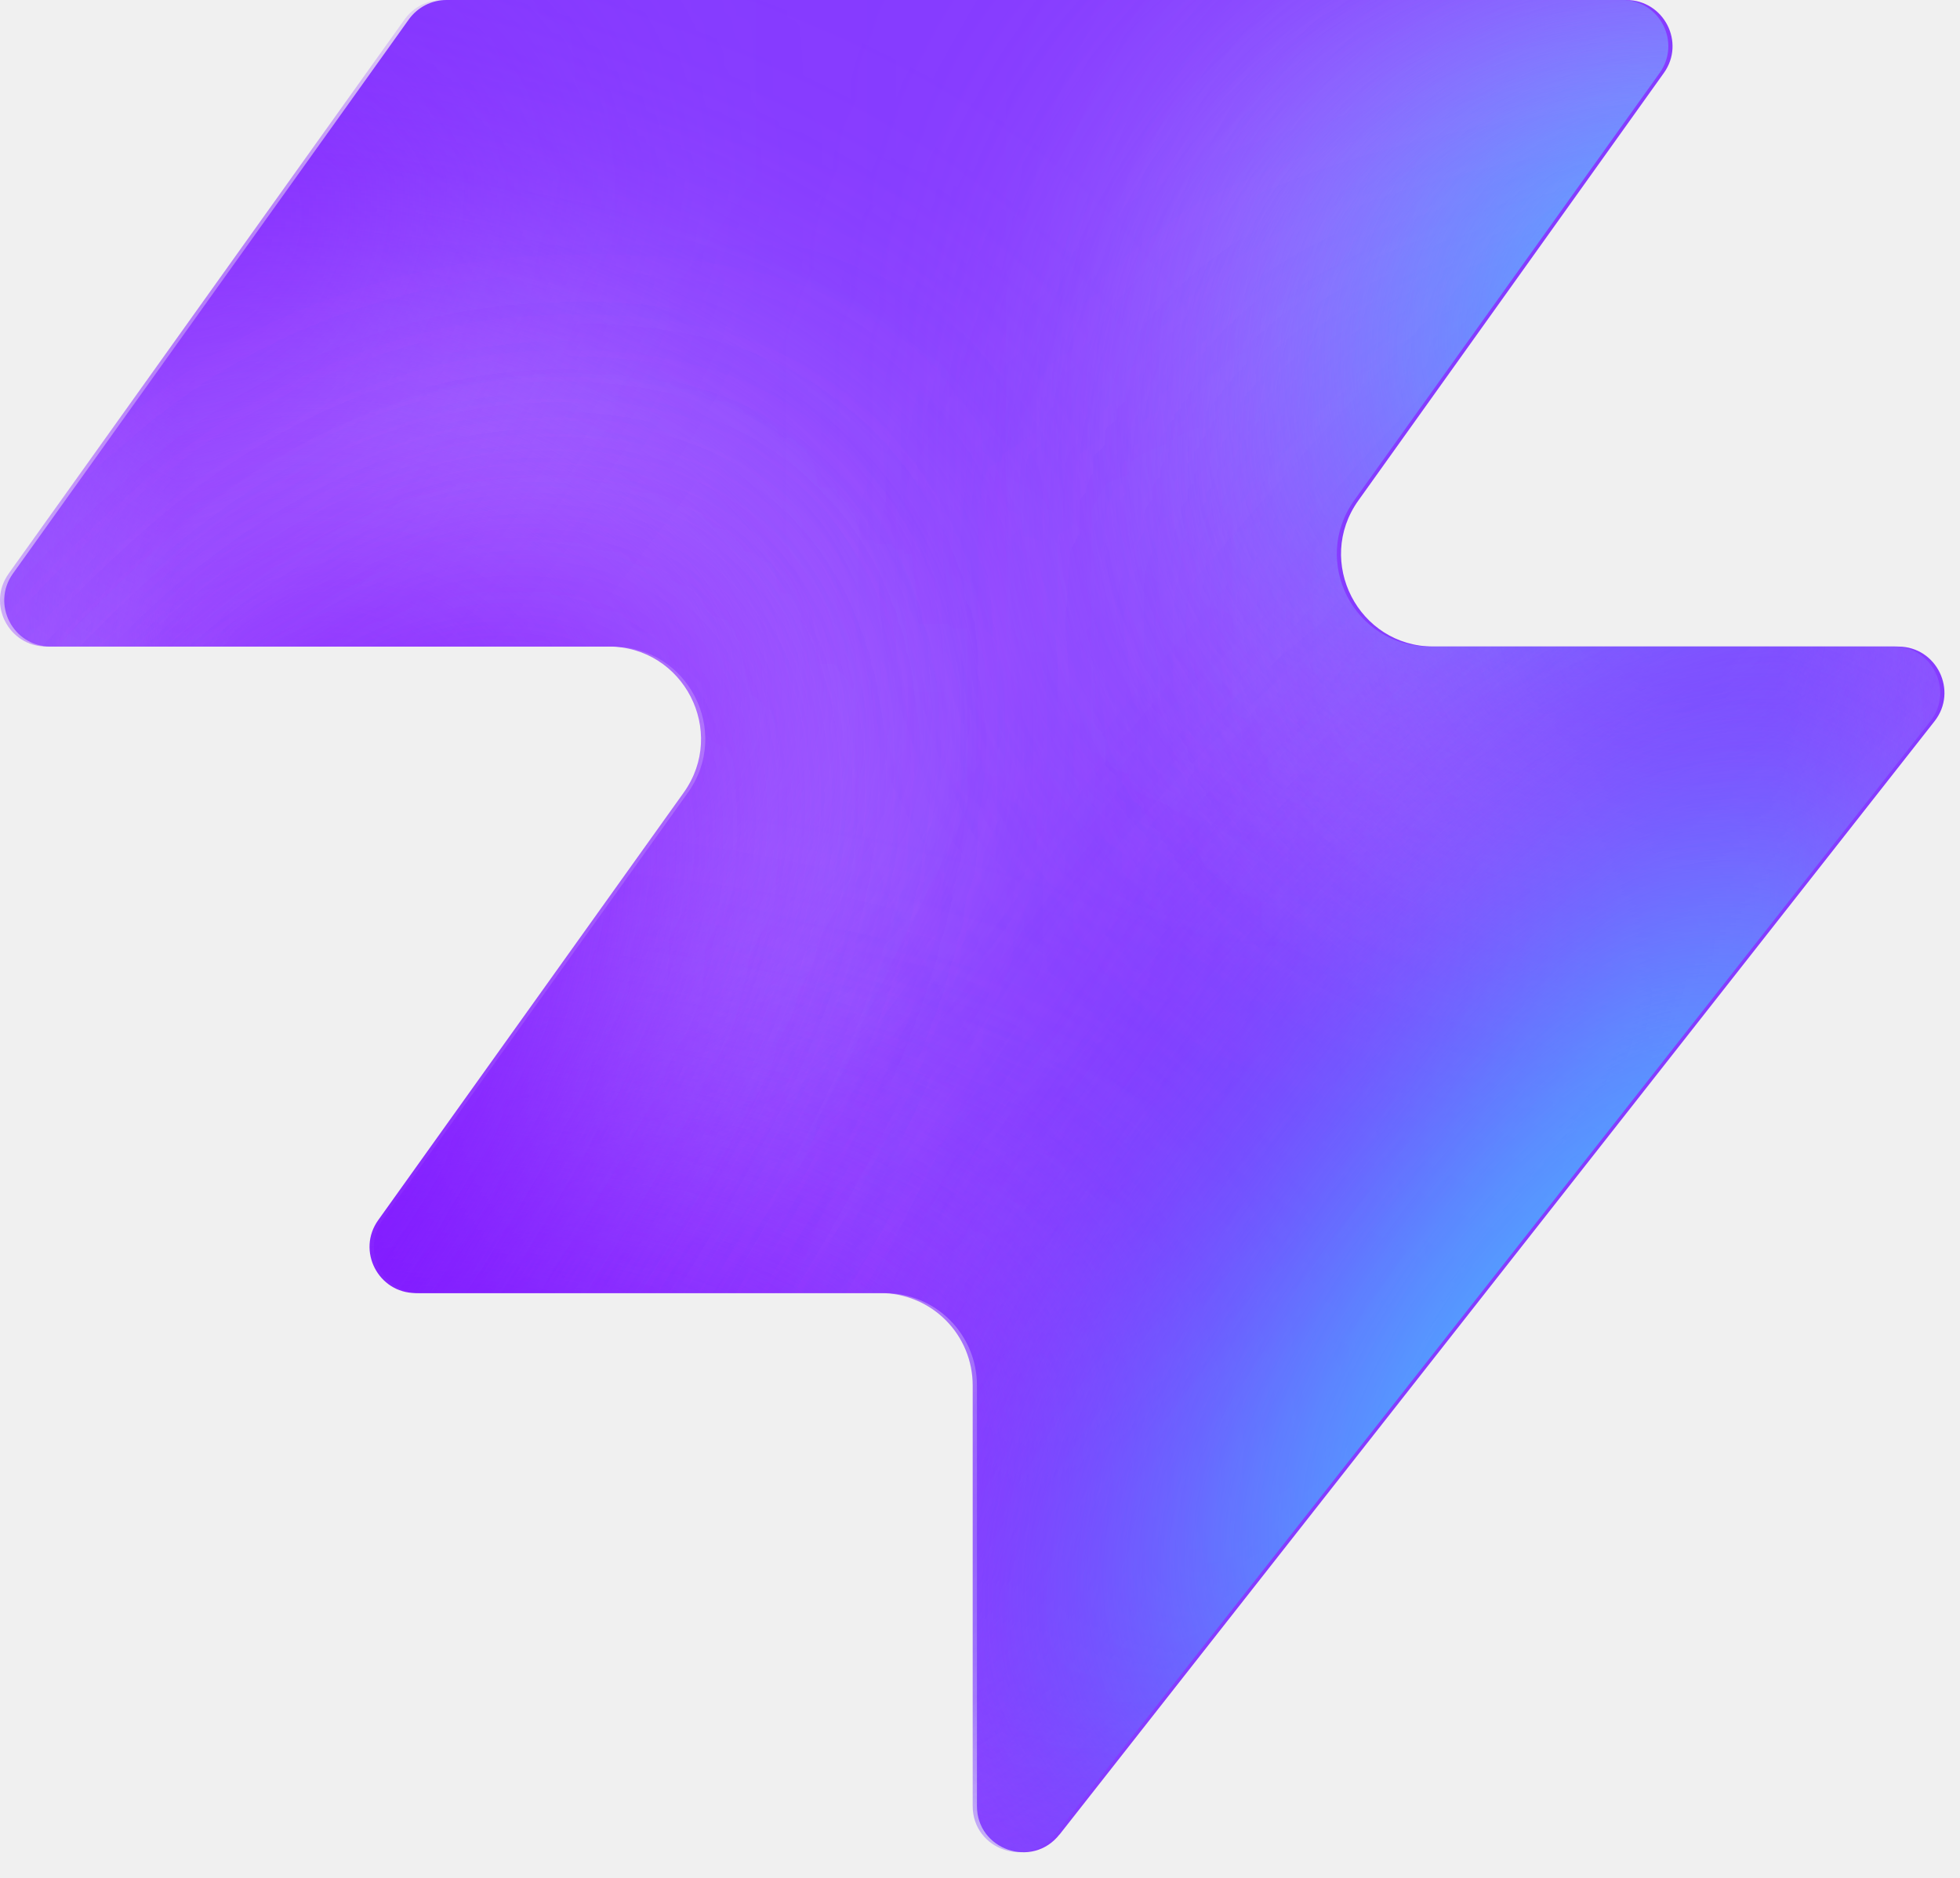
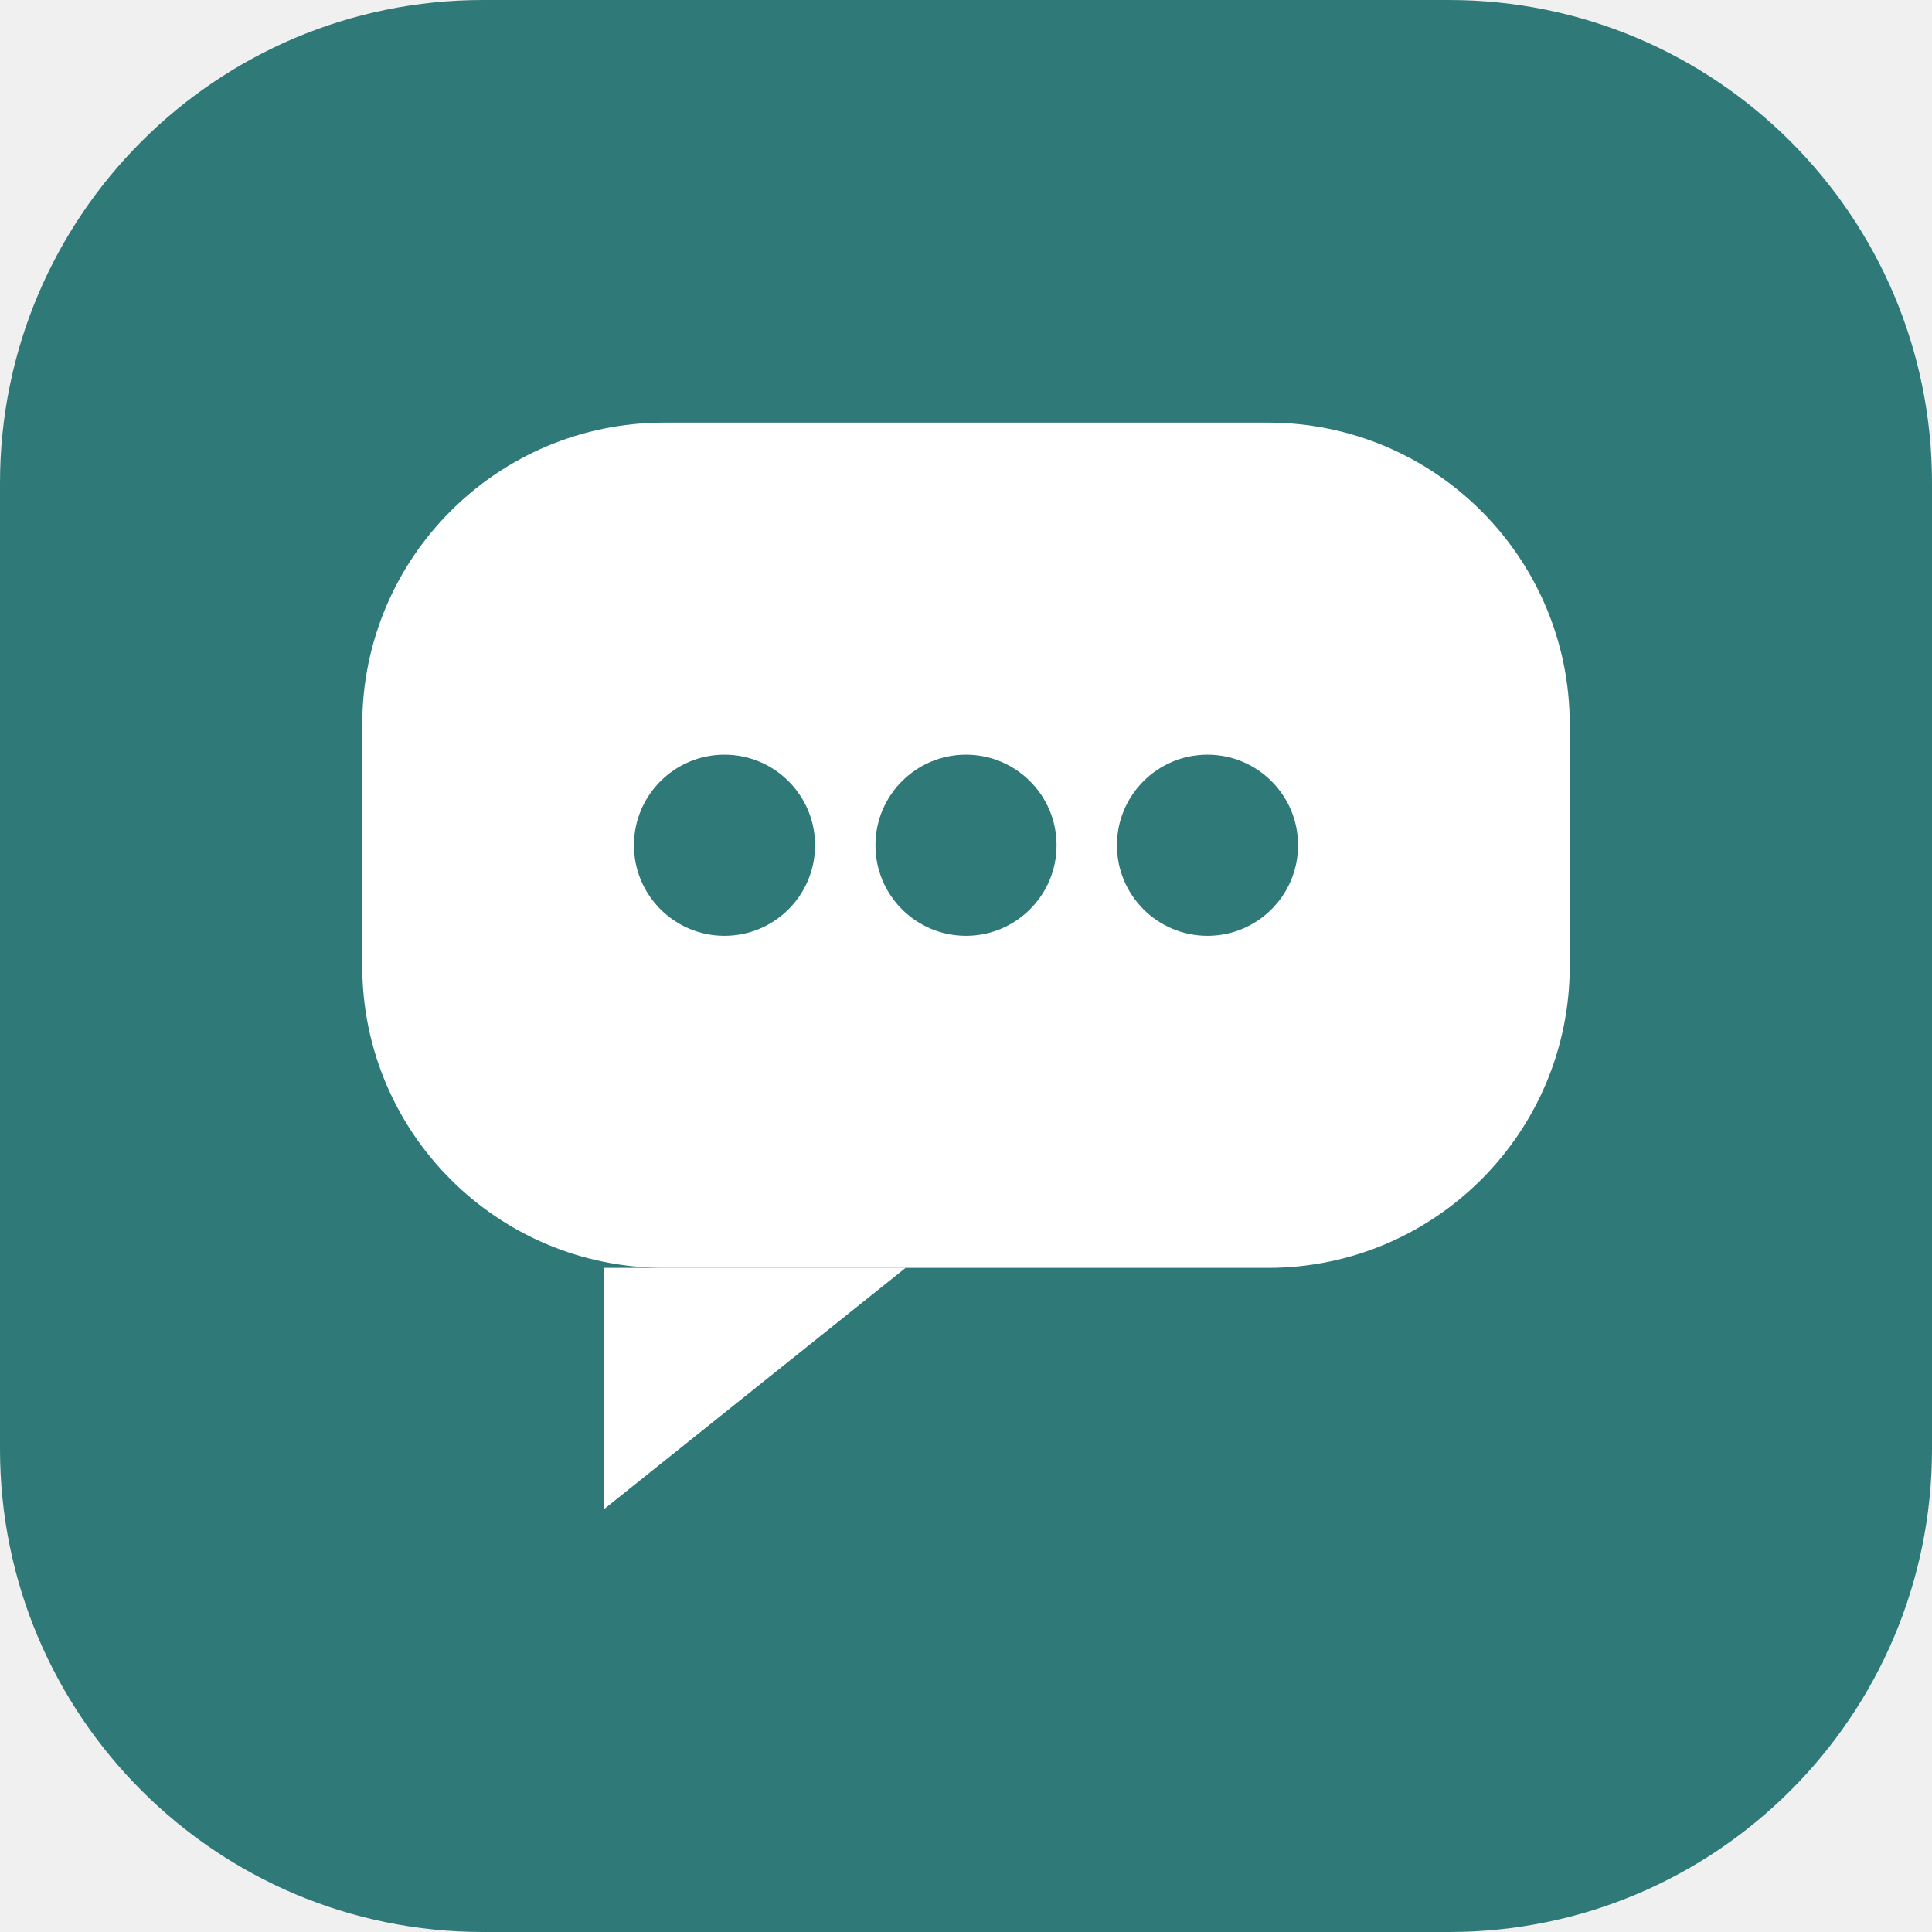
- <svg xmlns="http://www.w3.org/2000/svg" width="48" height="46" fill="none" viewBox="0 0 48 46">
-   <path fill="#863bff" d="M25.946 44.938c-.664.845-2.021.375-2.021-.698V33.937a2.26 2.26 0 0 0-2.262-2.262H10.287c-.92 0-1.456-1.04-.92-1.788l7.48-10.471c1.07-1.497 0-3.578-1.842-3.578H1.237c-.92 0-1.456-1.04-.92-1.788L10.013.474c.214-.297.556-.474.92-.474h28.894c.92 0 1.456 1.04.92 1.788l-7.48 10.471c-1.07 1.498 0 3.579 1.842 3.579h11.377c.943 0 1.473 1.088.89 1.83L25.947 44.94z" style="fill:#863bff;fill:color(display-p3 .525 .23 1);fill-opacity:1" />
-   <mask id="a" width="48" height="46" x="0" y="0" maskUnits="userSpaceOnUse" style="mask-type:alpha">
-     <path fill="#000" d="M25.842 44.938c-.664.844-2.021.375-2.021-.698V33.937a2.26 2.26 0 0 0-2.262-2.262H10.183c-.92 0-1.456-1.04-.92-1.788l7.48-10.471c1.07-1.498 0-3.579-1.842-3.579H1.133c-.92 0-1.456-1.04-.92-1.787L9.91.473c.214-.297.556-.474.92-.474h28.894c.92 0 1.456 1.04.92 1.788l-7.48 10.471c-1.07 1.498 0 3.578 1.842 3.578h11.377c.943 0 1.473 1.088.89 1.832L25.843 44.94z" style="fill:#000;fill-opacity:1" />
-   </mask>
-   <g mask="url(#a)">
-     <g filter="url(#b)">
-       <ellipse cx="5.508" cy="14.704" fill="#ede6ff" rx="5.508" ry="14.704" style="fill:#ede6ff;fill:color(display-p3 .927 .903 1);fill-opacity:1" transform="matrix(.00324 1 1 -.00324 -4.47 31.516)" />
-     </g>
-     <g filter="url(#c)">
-       <ellipse cx="10.399" cy="29.851" fill="#ede6ff" rx="10.399" ry="29.851" style="fill:#ede6ff;fill:color(display-p3 .927 .903 1);fill-opacity:1" transform="matrix(.00324 1 1 -.00324 -39.328 7.883)" />
-     </g>
-     <g filter="url(#d)">
-       <ellipse cx="5.508" cy="30.487" fill="#7e14ff" rx="5.508" ry="30.487" style="fill:#7e14ff;fill:color(display-p3 .492 .077 1);fill-opacity:1" transform="rotate(89.814 -25.913 -14.639)scale(1 -1)" />
-     </g>
-     <g filter="url(#e)">
-       <ellipse cx="5.508" cy="30.599" fill="#7e14ff" rx="5.508" ry="30.599" style="fill:#7e14ff;fill:color(display-p3 .492 .077 1);fill-opacity:1" transform="rotate(89.814 -32.644 -3.334)scale(1 -1)" />
-     </g>
-     <g filter="url(#f)">
-       <ellipse cx="5.508" cy="30.599" fill="#7e14ff" rx="5.508" ry="30.599" style="fill:#7e14ff;fill:color(display-p3 .492 .077 1);fill-opacity:1" transform="matrix(.00324 1 1 -.00324 -34.34 30.47)" />
-     </g>
-     <g filter="url(#g)">
-       <ellipse cx="14.072" cy="22.078" fill="#ede6ff" rx="14.072" ry="22.078" style="fill:#ede6ff;fill:color(display-p3 .927 .903 1);fill-opacity:1" transform="rotate(93.35 24.506 48.493)scale(-1 1)" />
-     </g>
-     <g filter="url(#h)">
-       <ellipse cx="3.47" cy="21.501" fill="#7e14ff" rx="3.47" ry="21.501" style="fill:#7e14ff;fill:color(display-p3 .492 .077 1);fill-opacity:1" transform="rotate(89.009 28.708 47.59)scale(-1 1)" />
-     </g>
-     <g filter="url(#i)">
-       <ellipse cx="3.47" cy="21.501" fill="#7e14ff" rx="3.47" ry="21.501" style="fill:#7e14ff;fill:color(display-p3 .492 .077 1);fill-opacity:1" transform="rotate(89.009 28.708 47.59)scale(-1 1)" />
-     </g>
-     <g filter="url(#j)">
-       <ellipse cx=".387" cy="8.972" fill="#7e14ff" rx="4.407" ry="29.108" style="fill:#7e14ff;fill:color(display-p3 .492 .077 1);fill-opacity:1" transform="rotate(39.51 .387 8.972)" />
-     </g>
-     <g filter="url(#k)">
-       <ellipse cx="47.523" cy="-6.092" fill="#7e14ff" rx="4.407" ry="29.108" style="fill:#7e14ff;fill:color(display-p3 .492 .077 1);fill-opacity:1" transform="rotate(37.892 47.523 -6.092)" />
-     </g>
-     <g filter="url(#l)">
-       <ellipse cx="41.412" cy="6.333" fill="#47bfff" rx="5.971" ry="9.665" style="fill:#47bfff;fill:color(display-p3 .28 .748 1);fill-opacity:1" transform="rotate(37.892 41.412 6.333)" />
-     </g>
-     <g filter="url(#m)">
-       <ellipse cx="-1.879" cy="38.332" fill="#7e14ff" rx="4.407" ry="29.108" style="fill:#7e14ff;fill:color(display-p3 .492 .077 1);fill-opacity:1" transform="rotate(37.892 -1.88 38.332)" />
-     </g>
-     <g filter="url(#n)">
-       <ellipse cx="-1.879" cy="38.332" fill="#7e14ff" rx="4.407" ry="29.108" style="fill:#7e14ff;fill:color(display-p3 .492 .077 1);fill-opacity:1" transform="rotate(37.892 -1.88 38.332)" />
-     </g>
-     <g filter="url(#o)">
-       <ellipse cx="35.651" cy="29.907" fill="#7e14ff" rx="4.407" ry="29.108" style="fill:#7e14ff;fill:color(display-p3 .492 .077 1);fill-opacity:1" transform="rotate(37.892 35.651 29.907)" />
-     </g>
-     <g filter="url(#p)">
-       <ellipse cx="38.418" cy="32.4" fill="#47bfff" rx="5.971" ry="15.297" style="fill:#47bfff;fill:color(display-p3 .28 .748 1);fill-opacity:1" transform="rotate(37.892 38.418 32.4)" />
-     </g>
-   </g>
-   <defs>
-     <filter id="b" width="60.045" height="41.654" x="-19.77" y="16.149" color-interpolation-filters="sRGB" filterUnits="userSpaceOnUse">
-       <feFlood flood-opacity="0" result="BackgroundImageFix" />
-       <feBlend in="SourceGraphic" in2="BackgroundImageFix" result="shape" />
-       <feGaussianBlur result="effect1_foregroundBlur_2002_17158" stdDeviation="7.659" />
-     </filter>
-     <filter id="c" width="90.34" height="51.437" x="-54.613" y="-7.533" color-interpolation-filters="sRGB" filterUnits="userSpaceOnUse">
-       <feFlood flood-opacity="0" result="BackgroundImageFix" />
-       <feBlend in="SourceGraphic" in2="BackgroundImageFix" result="shape" />
-       <feGaussianBlur result="effect1_foregroundBlur_2002_17158" stdDeviation="7.659" />
-     </filter>
-     <filter id="d" width="79.355" height="29.4" x="-49.64" y="2.03" color-interpolation-filters="sRGB" filterUnits="userSpaceOnUse">
-       <feFlood flood-opacity="0" result="BackgroundImageFix" />
-       <feBlend in="SourceGraphic" in2="BackgroundImageFix" result="shape" />
-       <feGaussianBlur result="effect1_foregroundBlur_2002_17158" stdDeviation="4.596" />
-     </filter>
-     <filter id="e" width="79.579" height="29.4" x="-45.045" y="20.029" color-interpolation-filters="sRGB" filterUnits="userSpaceOnUse">
-       <feFlood flood-opacity="0" result="BackgroundImageFix" />
-       <feBlend in="SourceGraphic" in2="BackgroundImageFix" result="shape" />
-       <feGaussianBlur result="effect1_foregroundBlur_2002_17158" stdDeviation="4.596" />
-     </filter>
-     <filter id="f" width="79.579" height="29.4" x="-43.513" y="21.178" color-interpolation-filters="sRGB" filterUnits="userSpaceOnUse">
-       <feFlood flood-opacity="0" result="BackgroundImageFix" />
-       <feBlend in="SourceGraphic" in2="BackgroundImageFix" result="shape" />
-       <feGaussianBlur result="effect1_foregroundBlur_2002_17158" stdDeviation="4.596" />
-     </filter>
-     <filter id="g" width="74.749" height="58.852" x="15.756" y="-17.901" color-interpolation-filters="sRGB" filterUnits="userSpaceOnUse">
-       <feFlood flood-opacity="0" result="BackgroundImageFix" />
-       <feBlend in="SourceGraphic" in2="BackgroundImageFix" result="shape" />
-       <feGaussianBlur result="effect1_foregroundBlur_2002_17158" stdDeviation="7.659" />
-     </filter>
-     <filter id="h" width="61.377" height="25.362" x="23.548" y="2.284" color-interpolation-filters="sRGB" filterUnits="userSpaceOnUse">
-       <feFlood flood-opacity="0" result="BackgroundImageFix" />
-       <feBlend in="SourceGraphic" in2="BackgroundImageFix" result="shape" />
-       <feGaussianBlur result="effect1_foregroundBlur_2002_17158" stdDeviation="4.596" />
-     </filter>
-     <filter id="i" width="61.377" height="25.362" x="23.548" y="2.284" color-interpolation-filters="sRGB" filterUnits="userSpaceOnUse">
-       <feFlood flood-opacity="0" result="BackgroundImageFix" />
-       <feBlend in="SourceGraphic" in2="BackgroundImageFix" result="shape" />
-       <feGaussianBlur result="effect1_foregroundBlur_2002_17158" stdDeviation="4.596" />
-     </filter>
-     <filter id="j" width="56.045" height="63.649" x="-27.636" y="-22.853" color-interpolation-filters="sRGB" filterUnits="userSpaceOnUse">
-       <feFlood flood-opacity="0" result="BackgroundImageFix" />
-       <feBlend in="SourceGraphic" in2="BackgroundImageFix" result="shape" />
-       <feGaussianBlur result="effect1_foregroundBlur_2002_17158" stdDeviation="4.596" />
-     </filter>
-     <filter id="k" width="54.814" height="64.646" x="20.116" y="-38.415" color-interpolation-filters="sRGB" filterUnits="userSpaceOnUse">
-       <feFlood flood-opacity="0" result="BackgroundImageFix" />
-       <feBlend in="SourceGraphic" in2="BackgroundImageFix" result="shape" />
-       <feGaussianBlur result="effect1_foregroundBlur_2002_17158" stdDeviation="4.596" />
-     </filter>
-     <filter id="l" width="33.541" height="35.313" x="24.641" y="-11.323" color-interpolation-filters="sRGB" filterUnits="userSpaceOnUse">
-       <feFlood flood-opacity="0" result="BackgroundImageFix" />
-       <feBlend in="SourceGraphic" in2="BackgroundImageFix" result="shape" />
-       <feGaussianBlur result="effect1_foregroundBlur_2002_17158" stdDeviation="4.596" />
-     </filter>
-     <filter id="m" width="54.814" height="64.646" x="-29.286" y="6.009" color-interpolation-filters="sRGB" filterUnits="userSpaceOnUse">
-       <feFlood flood-opacity="0" result="BackgroundImageFix" />
-       <feBlend in="SourceGraphic" in2="BackgroundImageFix" result="shape" />
-       <feGaussianBlur result="effect1_foregroundBlur_2002_17158" stdDeviation="4.596" />
-     </filter>
-     <filter id="n" width="54.814" height="64.646" x="-29.286" y="6.009" color-interpolation-filters="sRGB" filterUnits="userSpaceOnUse">
-       <feFlood flood-opacity="0" result="BackgroundImageFix" />
-       <feBlend in="SourceGraphic" in2="BackgroundImageFix" result="shape" />
-       <feGaussianBlur result="effect1_foregroundBlur_2002_17158" stdDeviation="4.596" />
-     </filter>
-     <filter id="o" width="54.814" height="64.646" x="8.244" y="-2.416" color-interpolation-filters="sRGB" filterUnits="userSpaceOnUse">
-       <feFlood flood-opacity="0" result="BackgroundImageFix" />
-       <feBlend in="SourceGraphic" in2="BackgroundImageFix" result="shape" />
-       <feGaussianBlur result="effect1_foregroundBlur_2002_17158" stdDeviation="4.596" />
-     </filter>
-     <filter id="p" width="39.409" height="43.623" x="18.713" y="10.588" color-interpolation-filters="sRGB" filterUnits="userSpaceOnUse">
-       <feFlood flood-opacity="0" result="BackgroundImageFix" />
-       <feBlend in="SourceGraphic" in2="BackgroundImageFix" result="shape" />
-       <feGaussianBlur result="effect1_foregroundBlur_2002_17158" stdDeviation="4.596" />
-     </filter>
-   </defs>
+ <svg xmlns="http://www.w3.org/2000/svg" viewBox="0 0 64 64">
+   <rect width="64" height="64" rx="16" fill="#2F7A78" />
+   <rect x="12" y="14" width="40" height="28" rx="10" fill="#FFFFFF" />
+   <path d="M20 42 L20 50 L30 42 Z" fill="#FFFFFF" />
+   <circle cx="24" cy="28" r="3" fill="#2F7A78" />
+   <circle cx="32" cy="28" r="3" fill="#2F7A78" />
+   <circle cx="40" cy="28" r="3" fill="#2F7A78" />
</svg>
